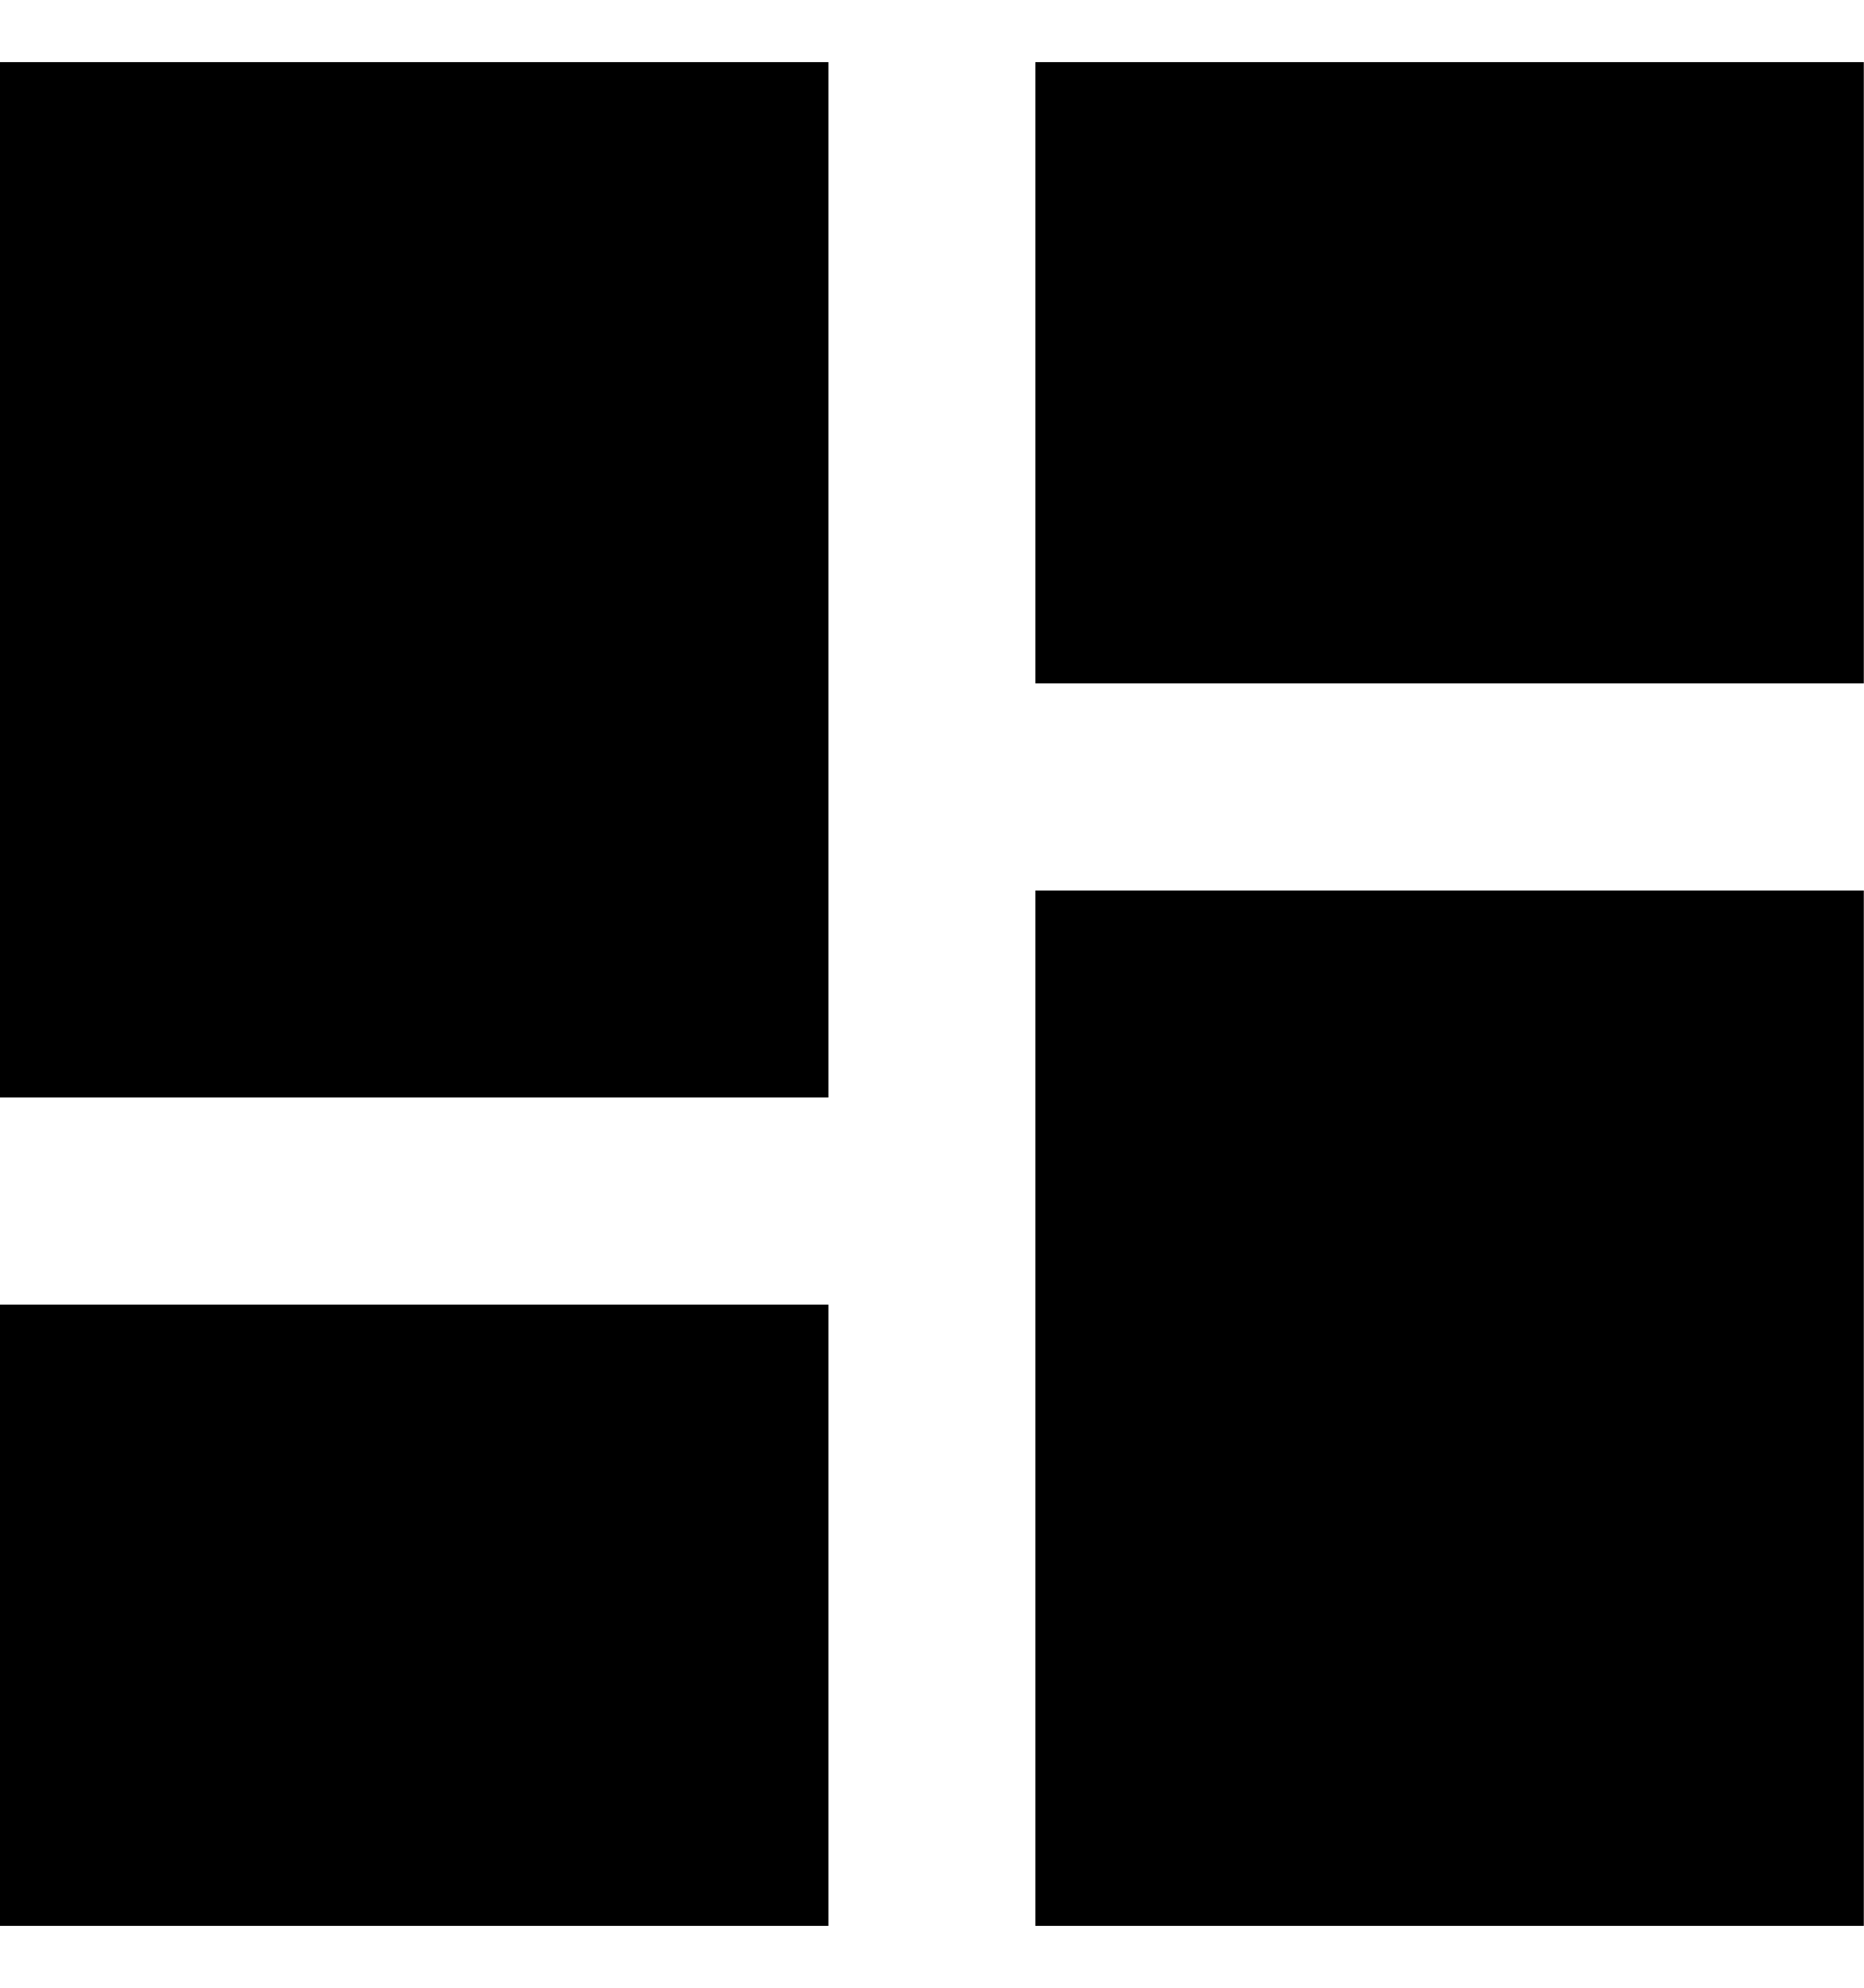
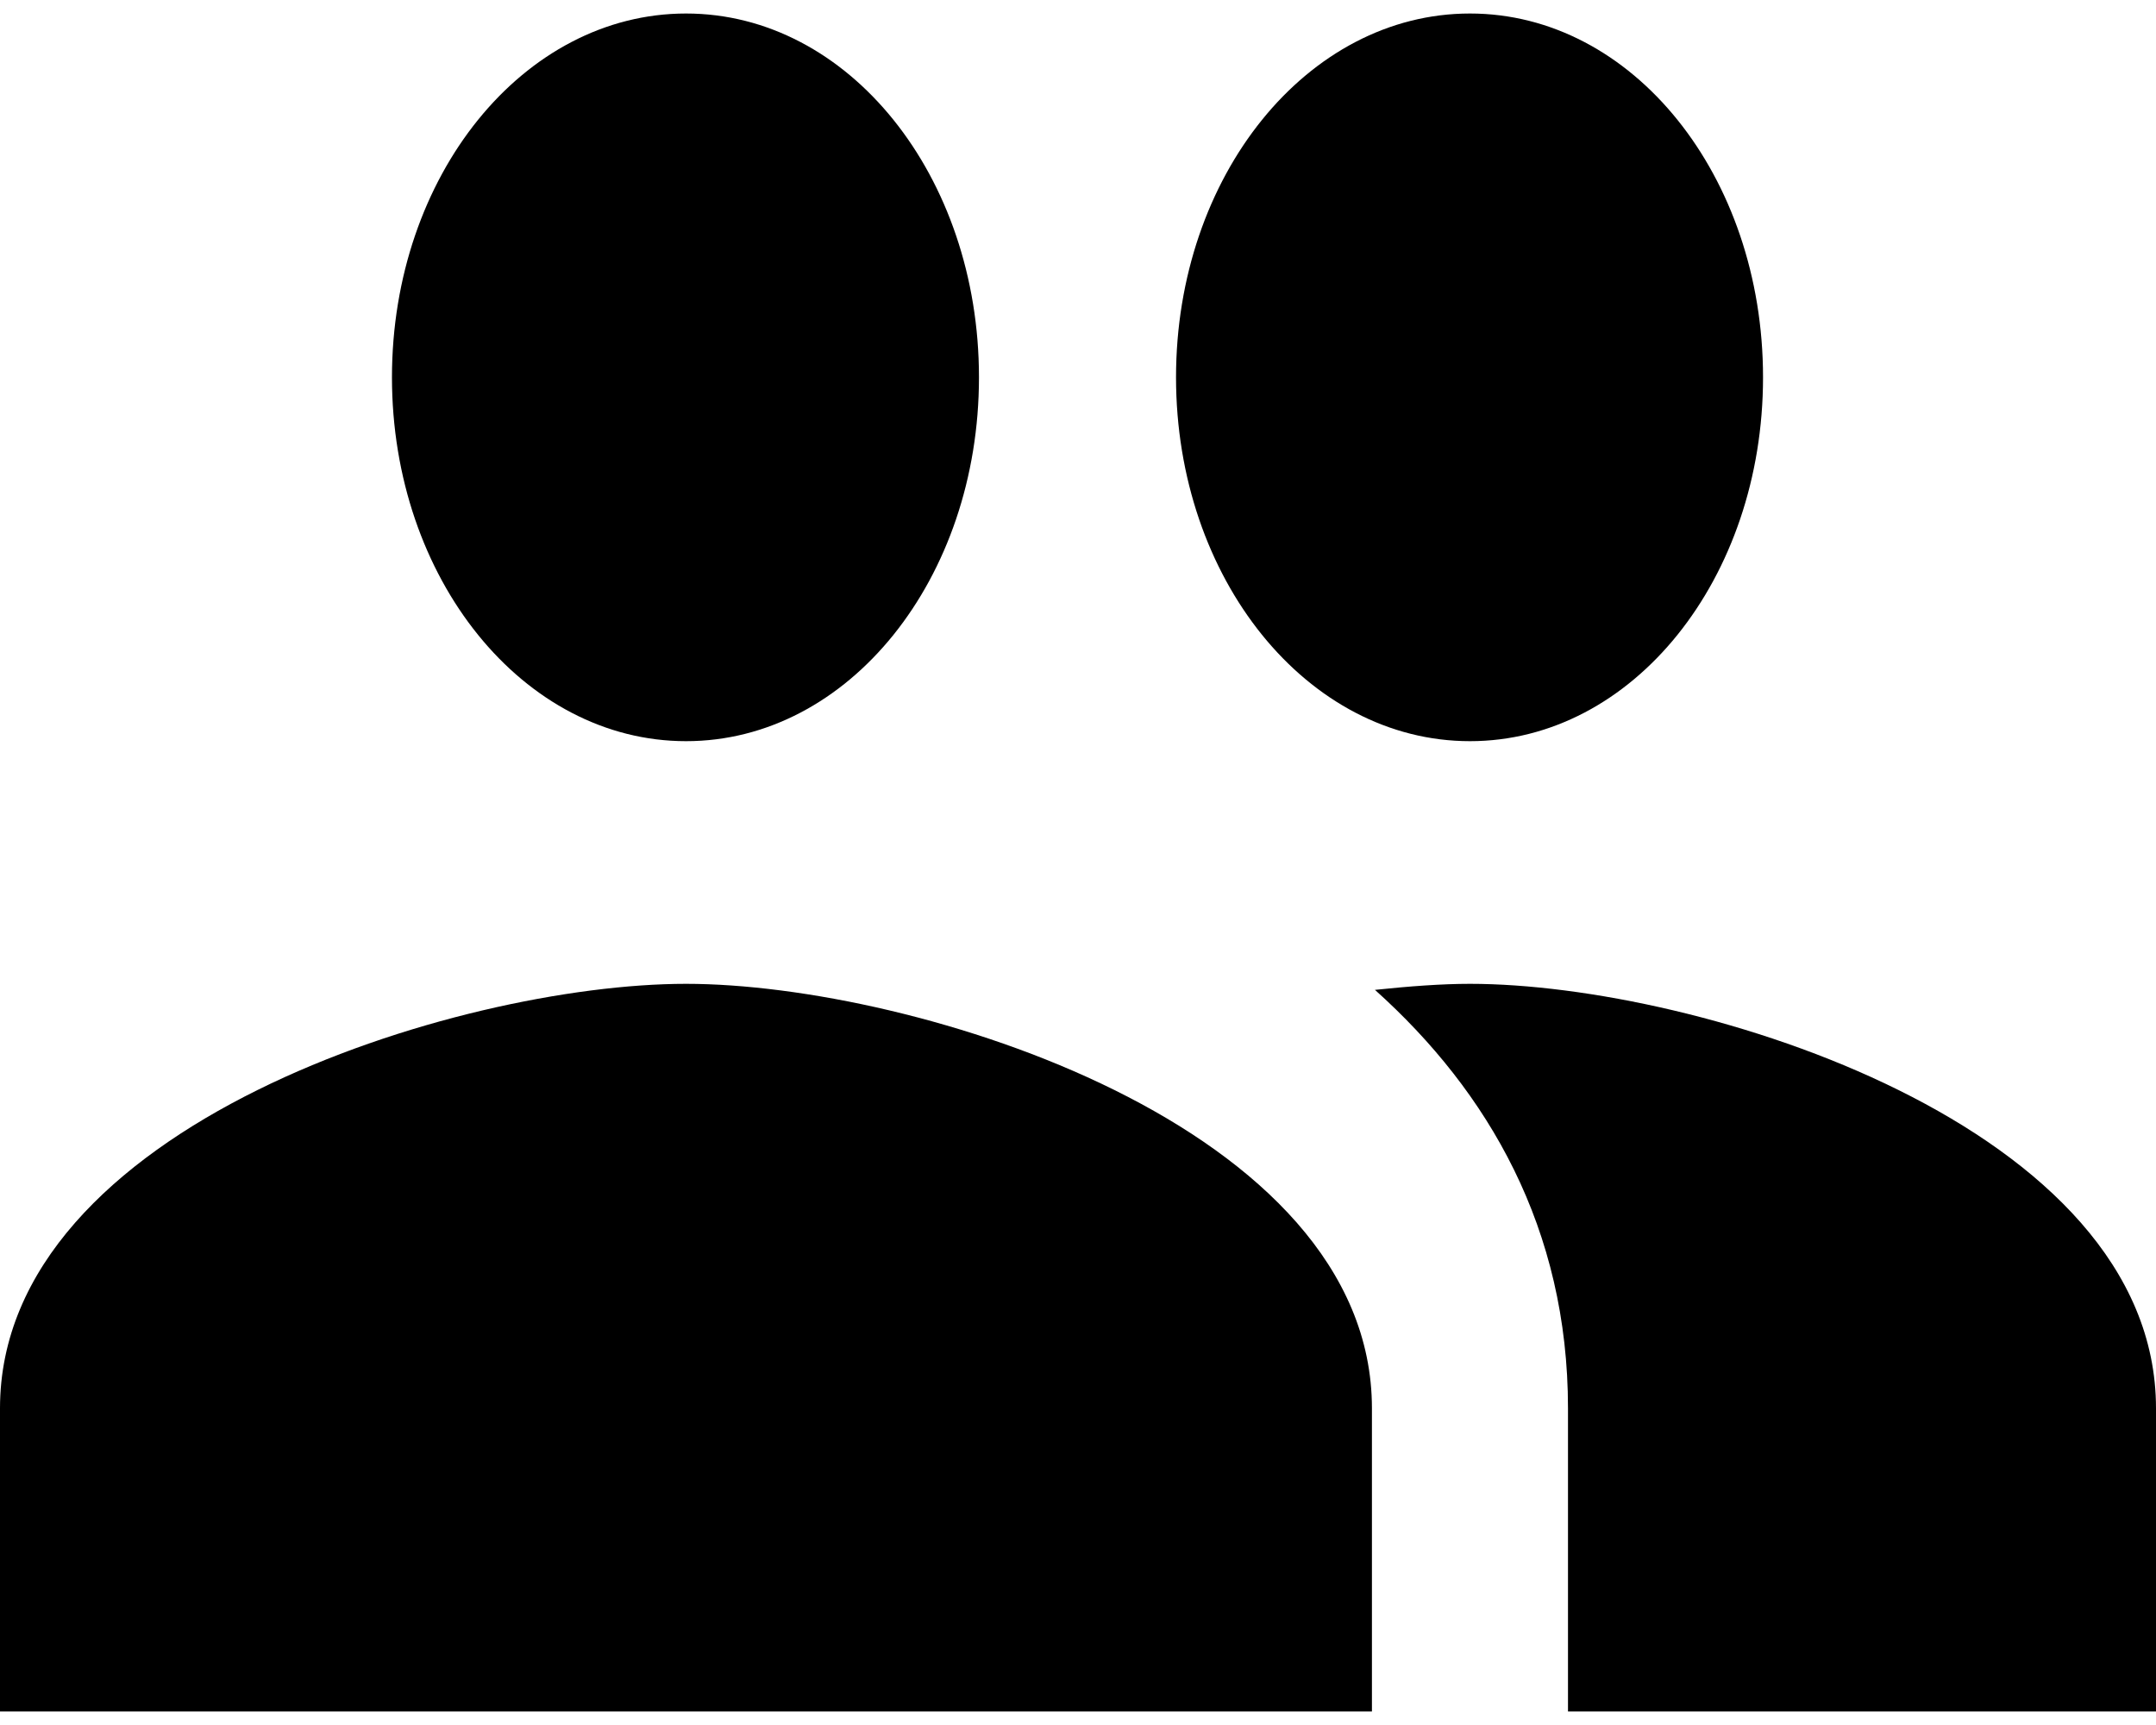
- <svg xmlns="http://www.w3.org/2000/svg" width="15" height="16" viewBox="0 0 15 16" fill="none">
-   <path d="M0 8.833H6.667V0.5H0V8.833ZM0 15.5H6.667V10.5H0V15.5ZM8.333 15.5H15V7.167H8.333V15.5ZM8.333 0.5V5.5H15V0.5H8.333Z" fill="black" />
+ <svg xmlns="http://www.w3.org/2000/svg" width="15" height="12" viewBox="0 0 15 12" fill="none">
+   <path d="M10.227 5.156C11.359 5.156 12.266 4.026 12.266 2.625C12.266 1.224 11.359 0.094 10.227 0.094C9.095 0.094 8.182 1.224 8.182 2.625C8.182 4.026 9.095 5.156 10.227 5.156ZM4.773 5.156C5.905 5.156 6.811 4.026 6.811 2.625C6.811 1.224 5.905 0.094 4.773 0.094C3.641 0.094 2.727 1.224 2.727 2.625C2.727 4.026 3.641 5.156 4.773 5.156ZM4.773 6.844C3.184 6.844 0 7.831 0 9.797V11.906H9.545V9.797C9.545 7.831 6.361 6.844 4.773 6.844ZM10.227 6.844C10.03 6.844 9.805 6.861 9.566 6.886C10.357 7.595 10.909 8.548 10.909 9.797V11.906H15V9.797C15 7.831 11.816 6.844 10.227 6.844Z" fill="black" />
</svg>
